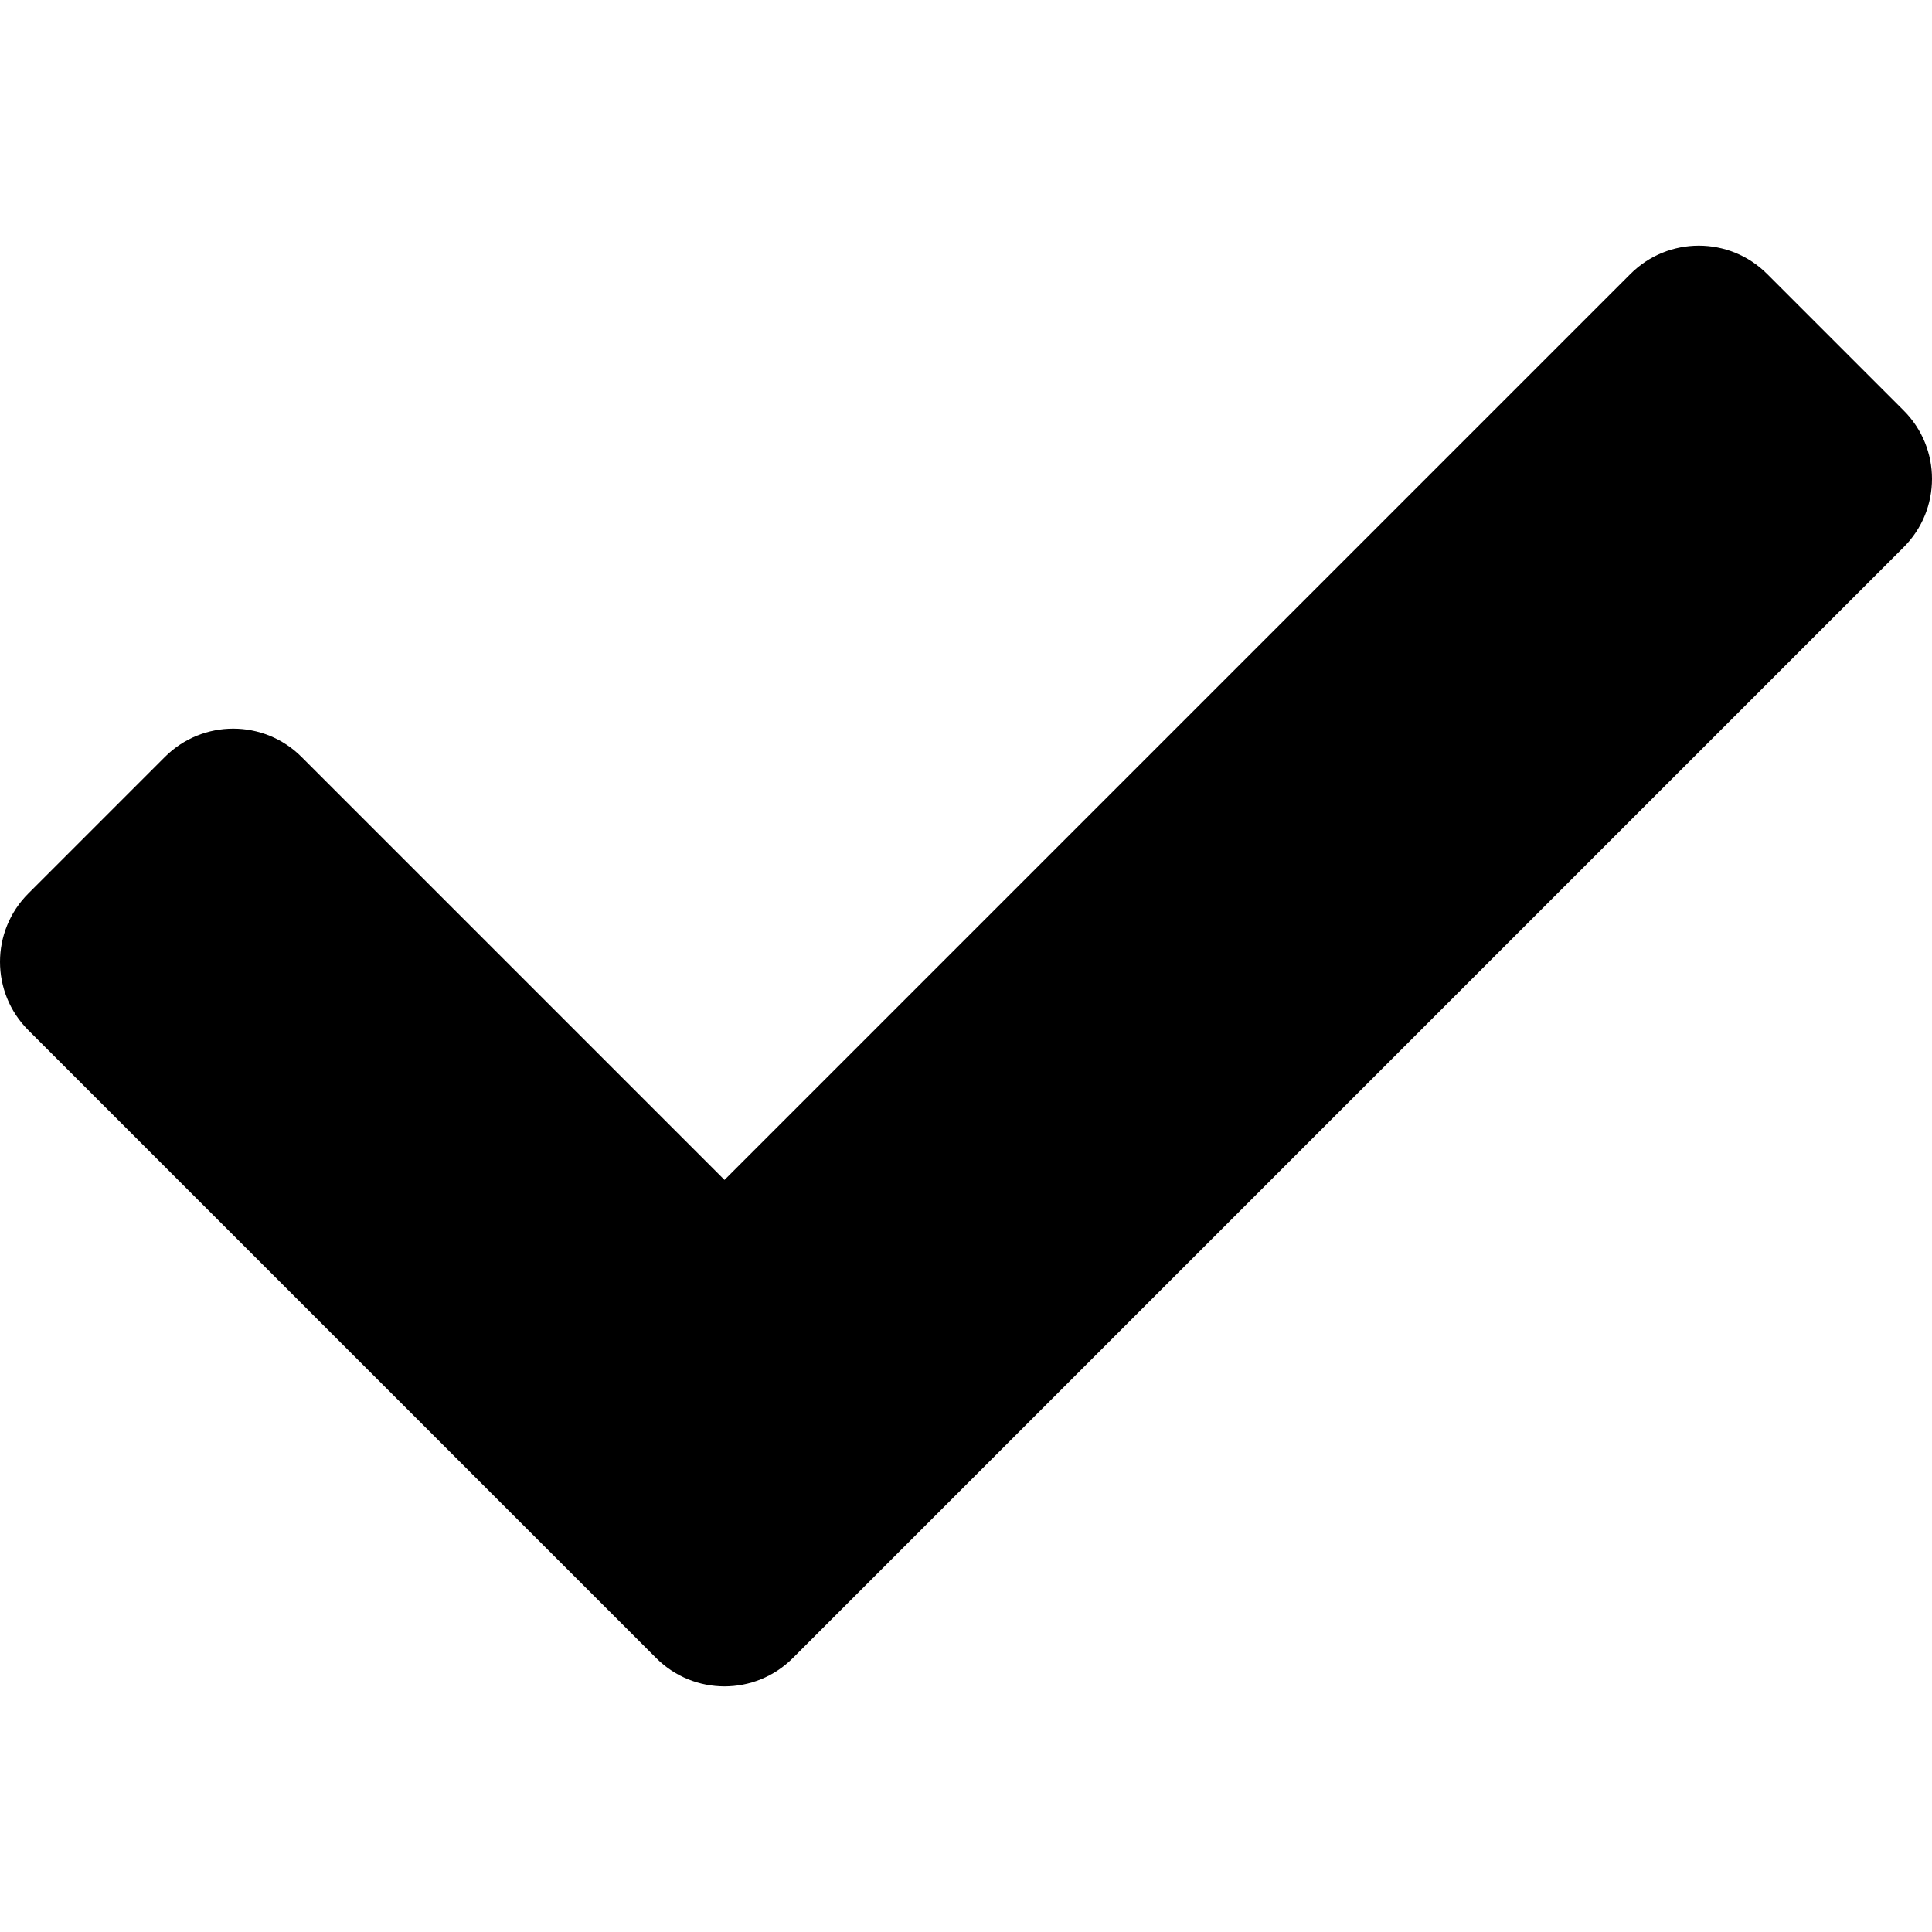
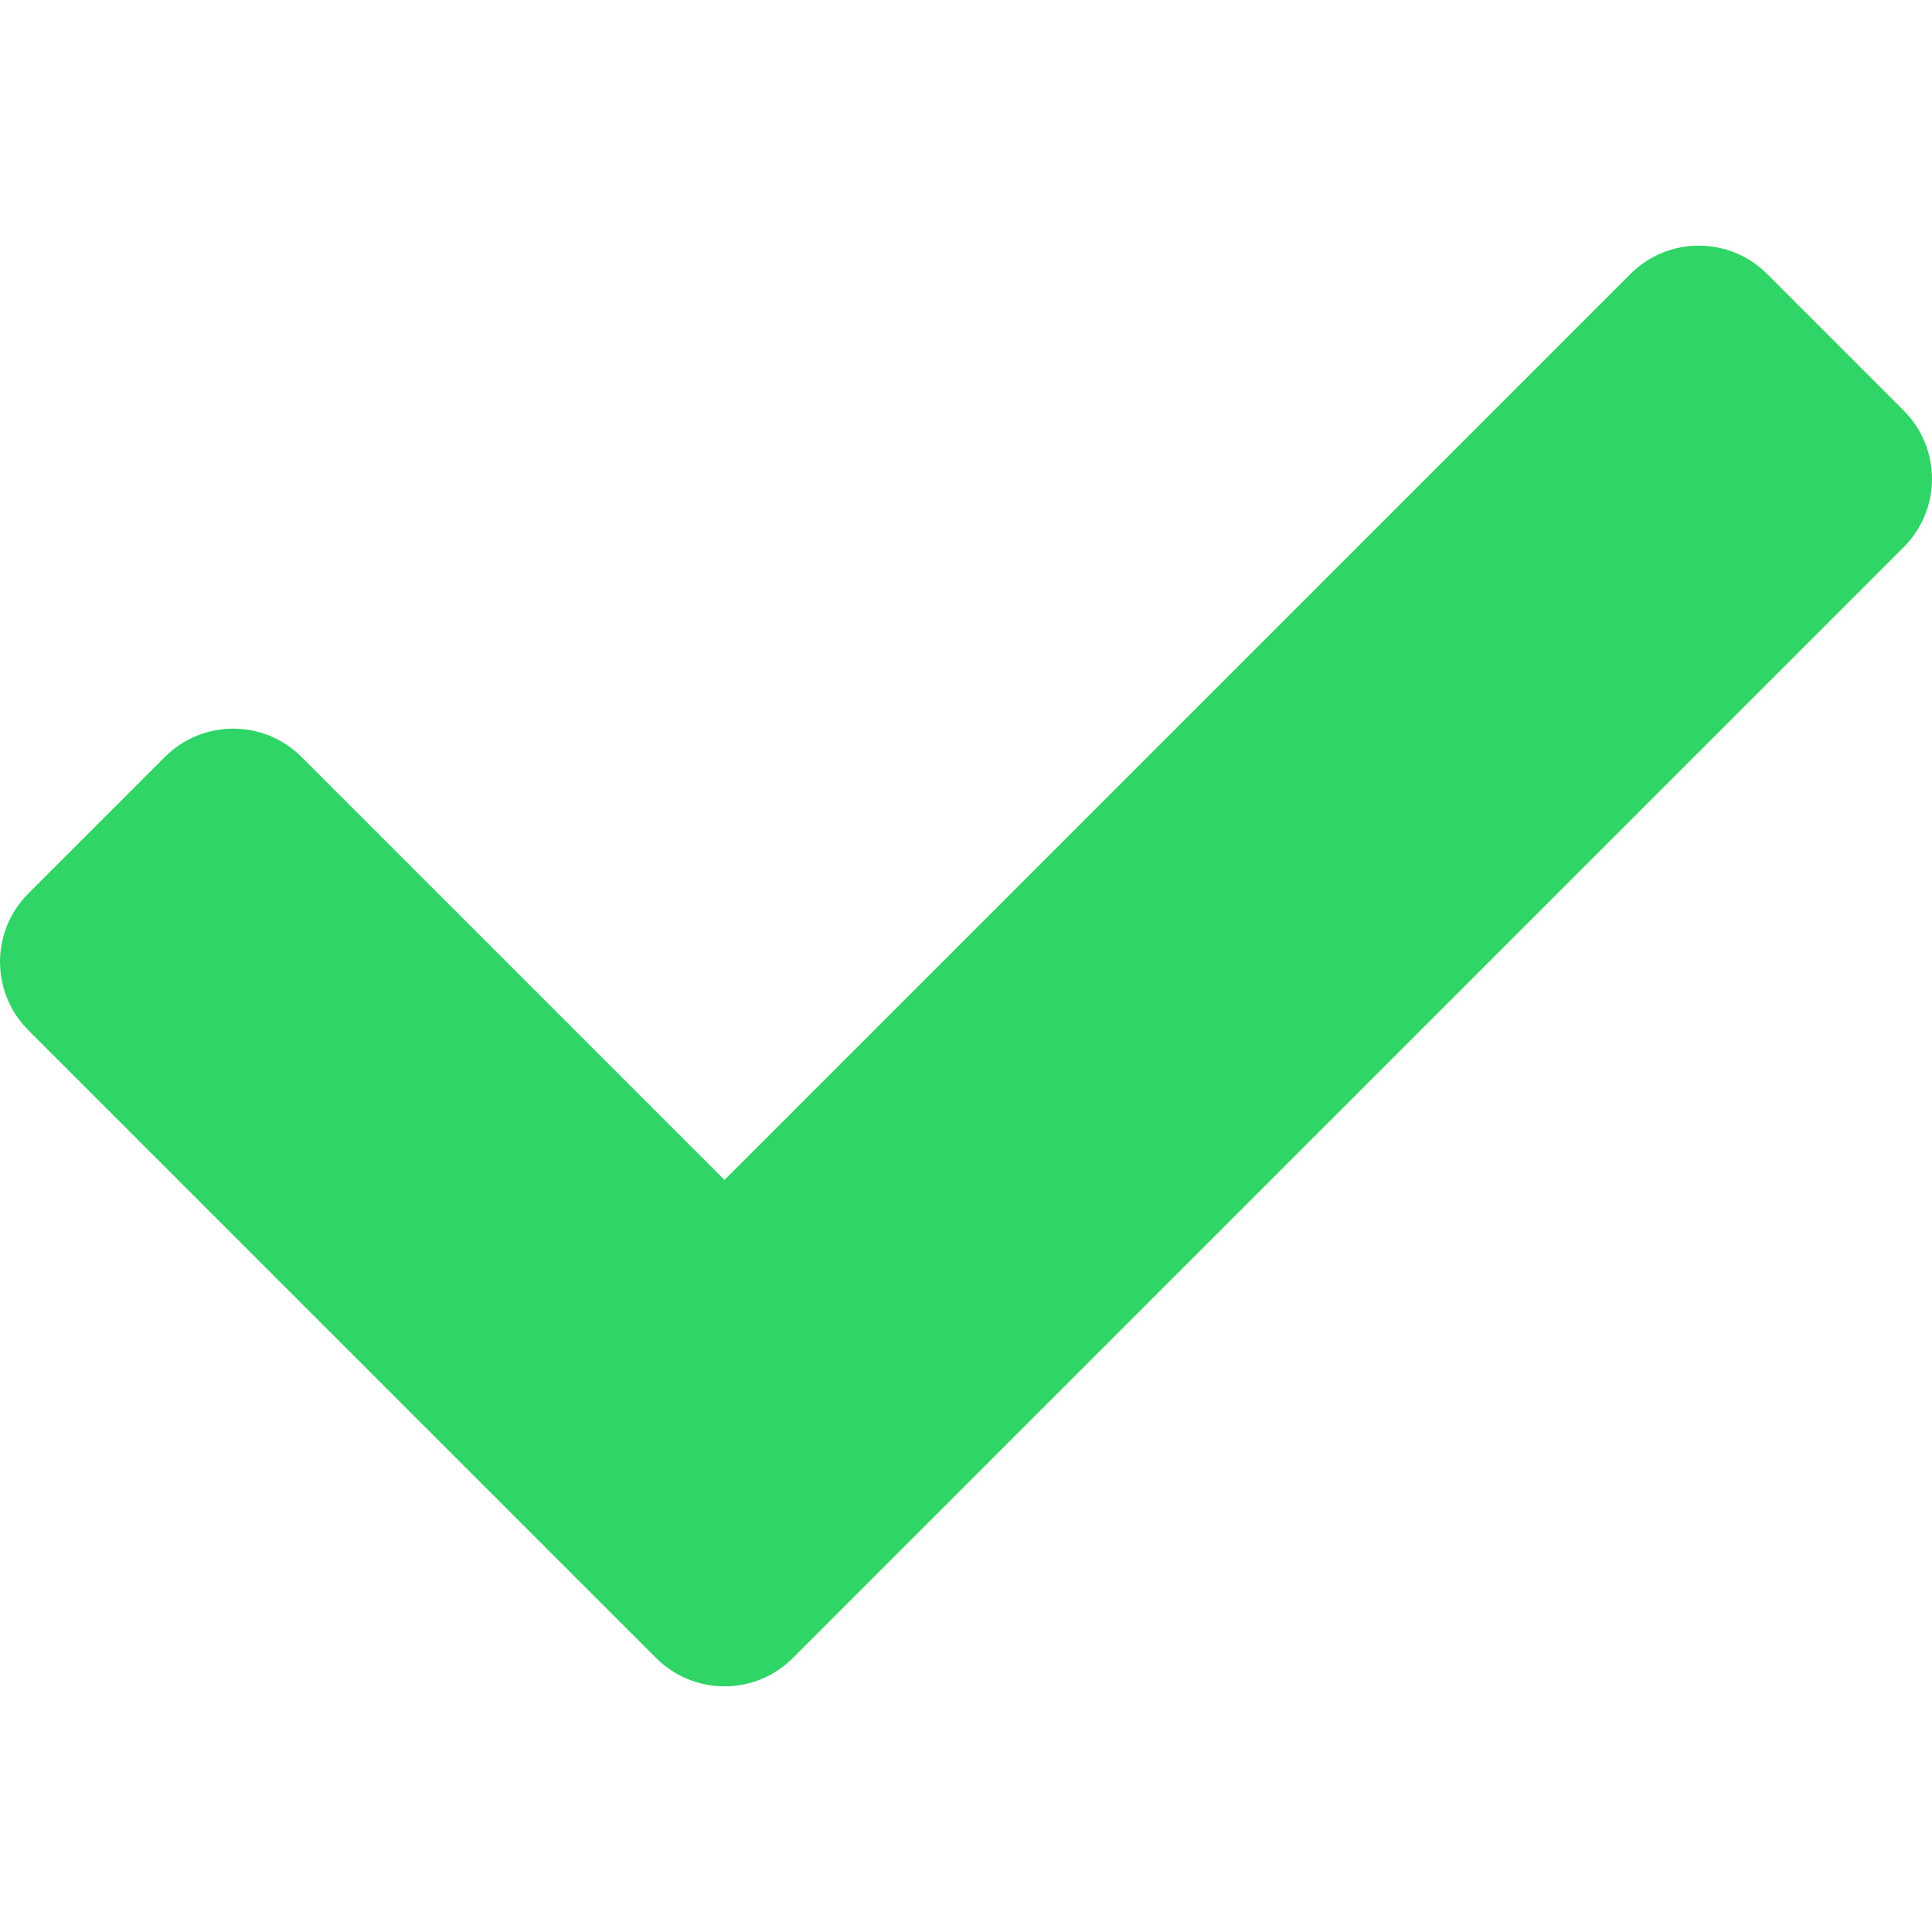
<svg xmlns="http://www.w3.org/2000/svg" aria-hidden="true" data-prefix="fas" data-icon="check" class="svg-inline--fa fa-check fa-w-16" role="img" viewBox="0 0 512 512">
-   <path fill="currentColor" d="M173.898 439.404l-166.4-166.4c-9.997-9.997-9.997-26.206 0-36.204l36.203-36.204c9.997-9.998 26.207-9.998 36.204 0L192 312.69 432.095 72.596c9.997-9.997 26.207-9.997 36.204 0l36.203 36.204c9.997 9.997 9.997 26.206 0 36.204l-294.4 294.401c-9.998 9.997-26.207 9.997-36.204-.001z" />
+   <path fill="#2fd566" d="M173.898 439.404l-166.4-166.4c-9.997-9.997-9.997-26.206 0-36.204l36.203-36.204c9.997-9.998 26.207-9.998 36.204 0L192 312.69 432.095 72.596c9.997-9.997 26.207-9.997 36.204 0l36.203 36.204c9.997 9.997 9.997 26.206 0 36.204l-294.4 294.401c-9.998 9.997-26.207 9.997-36.204-.001z" />
</svg>
